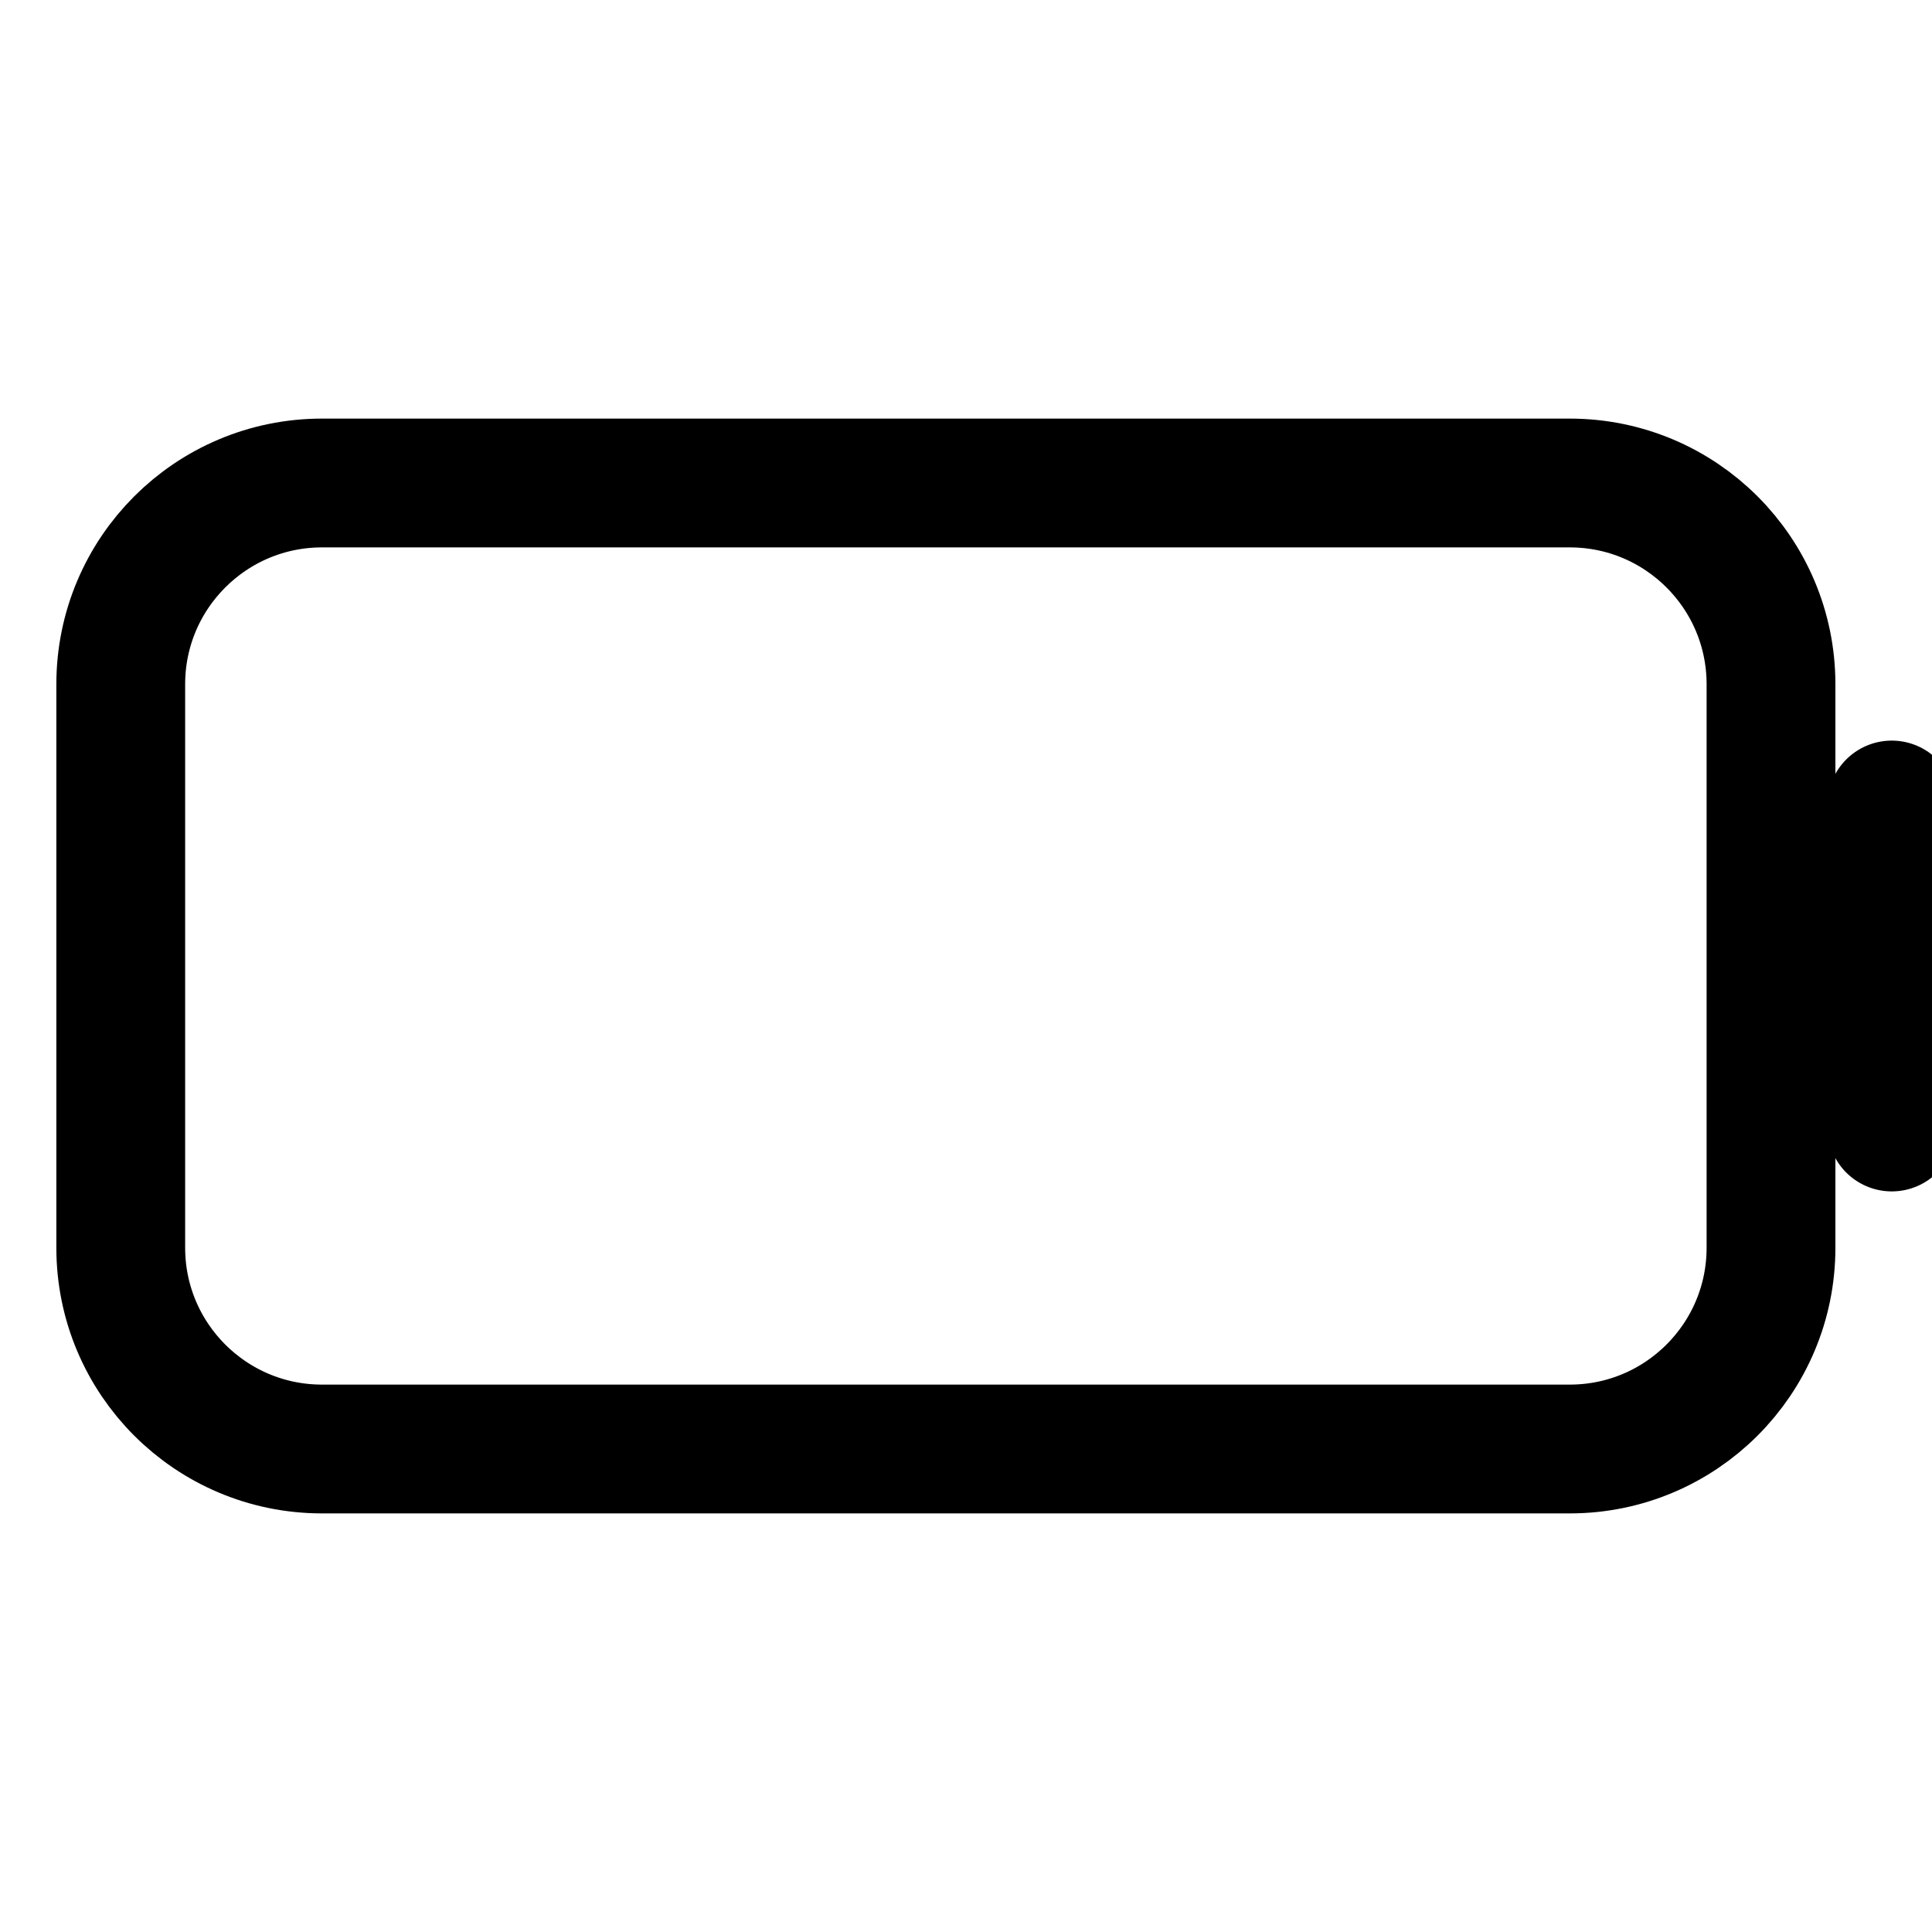
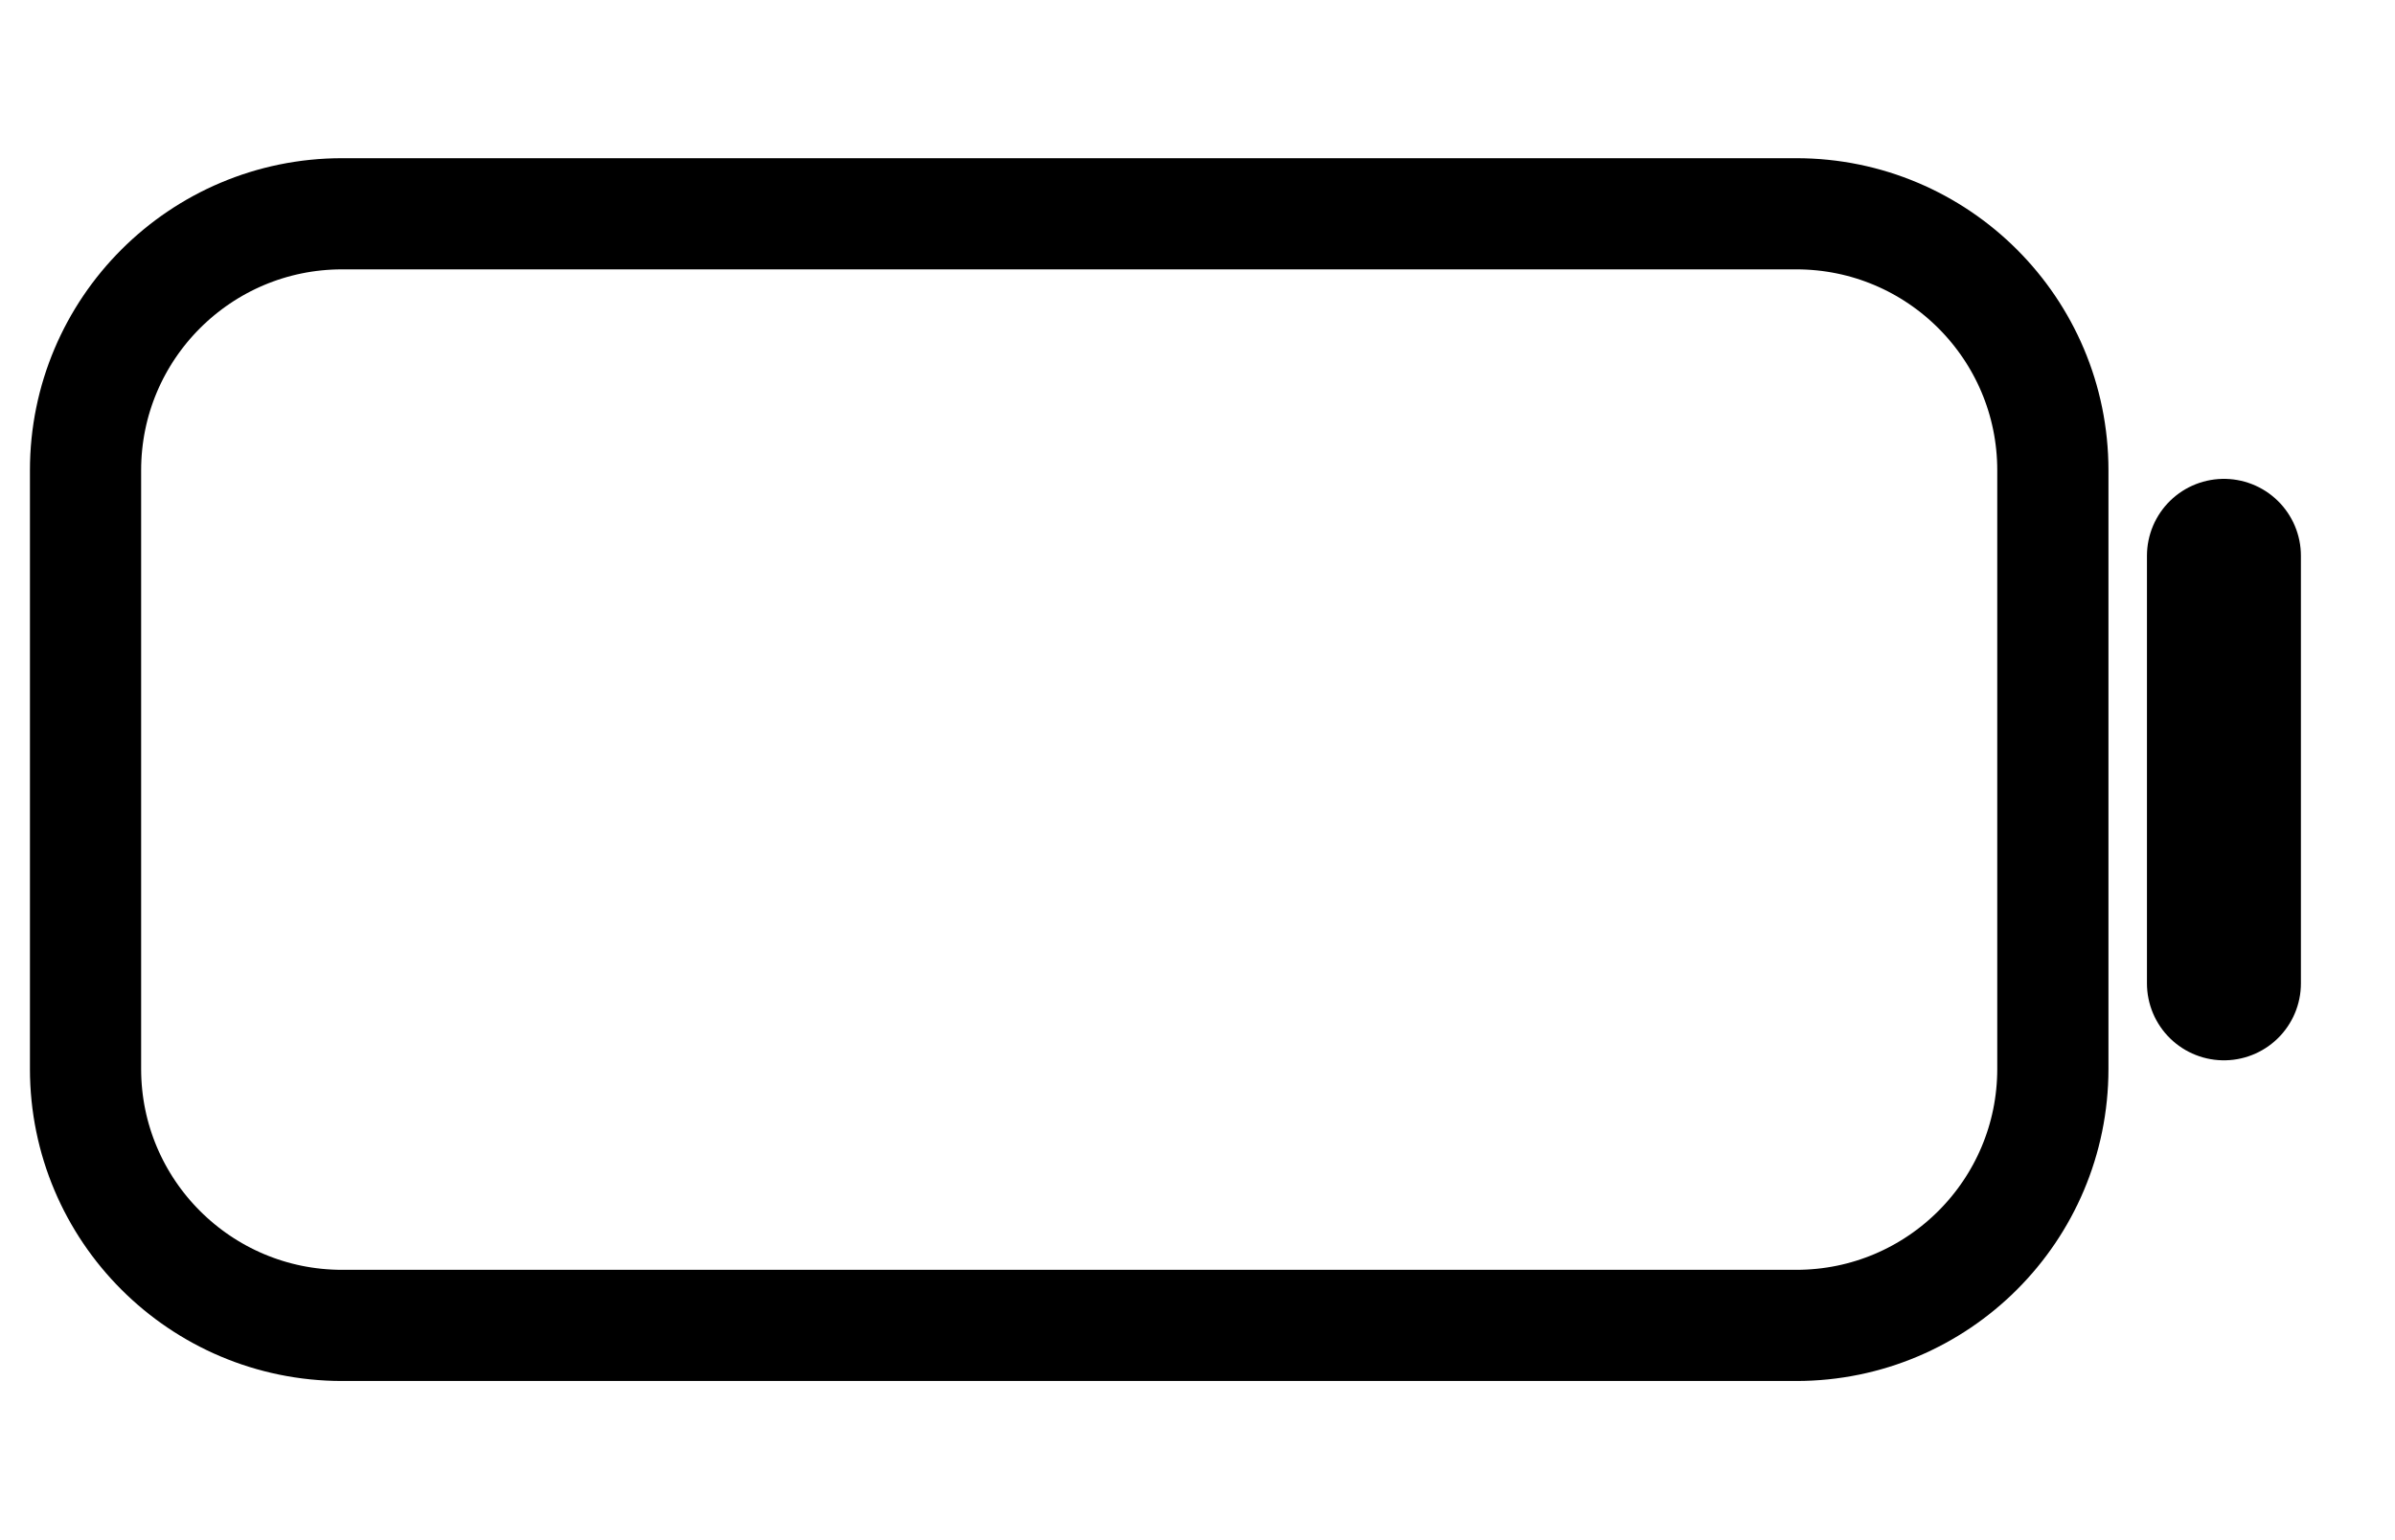
- <svg xmlns="http://www.w3.org/2000/svg" viewBox="0 0 24 24" fill="none" stroke="currentColor" stroke-width="1.6" stroke-linecap="round">
-   <rect x="1.5" y="6" width="20.5" height="12" rx="2.5" />
-   <path d="M23.5 10v4" />
+ <svg xmlns="http://www.w3.org/2000/svg" viewBox="0 0 28 18" fill="none">
+   <rect x="1" y="2.5" width="23" height="13" rx="3" stroke="currentColor" stroke-width="1.3" />
+   <path d="M26 6.5v5" stroke="currentColor" stroke-width="1.8" stroke-linecap="round" />
</svg>
